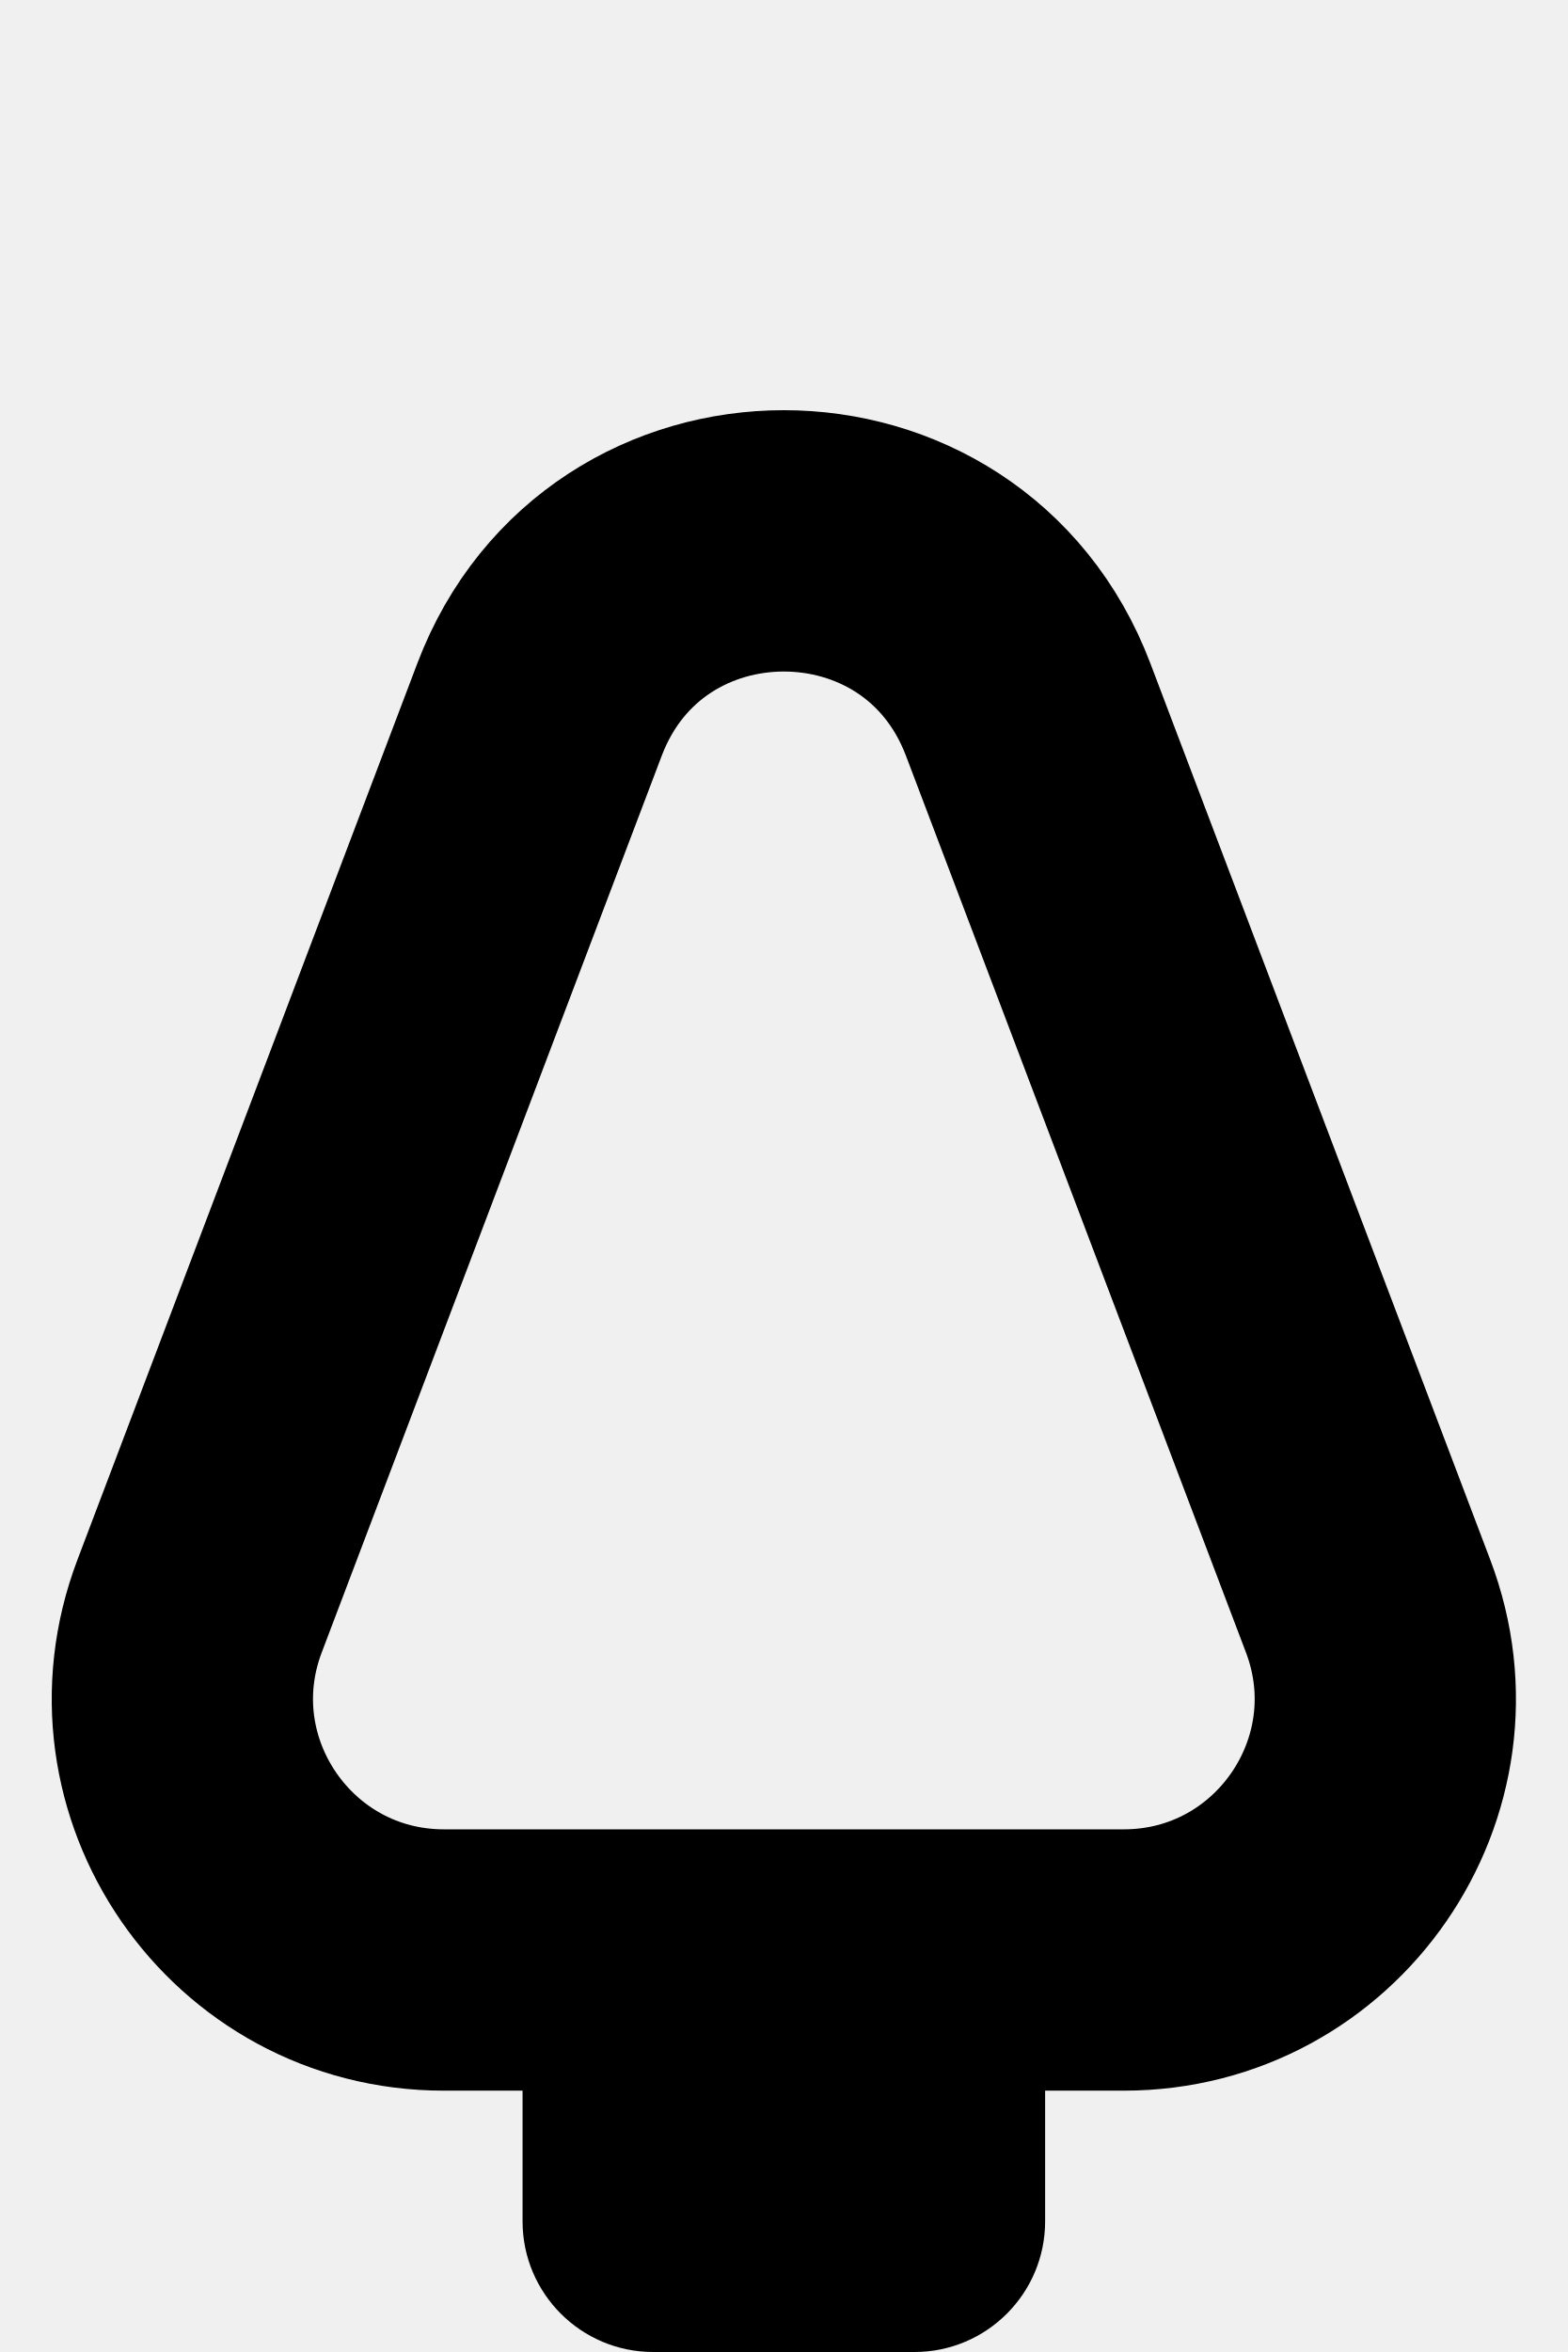
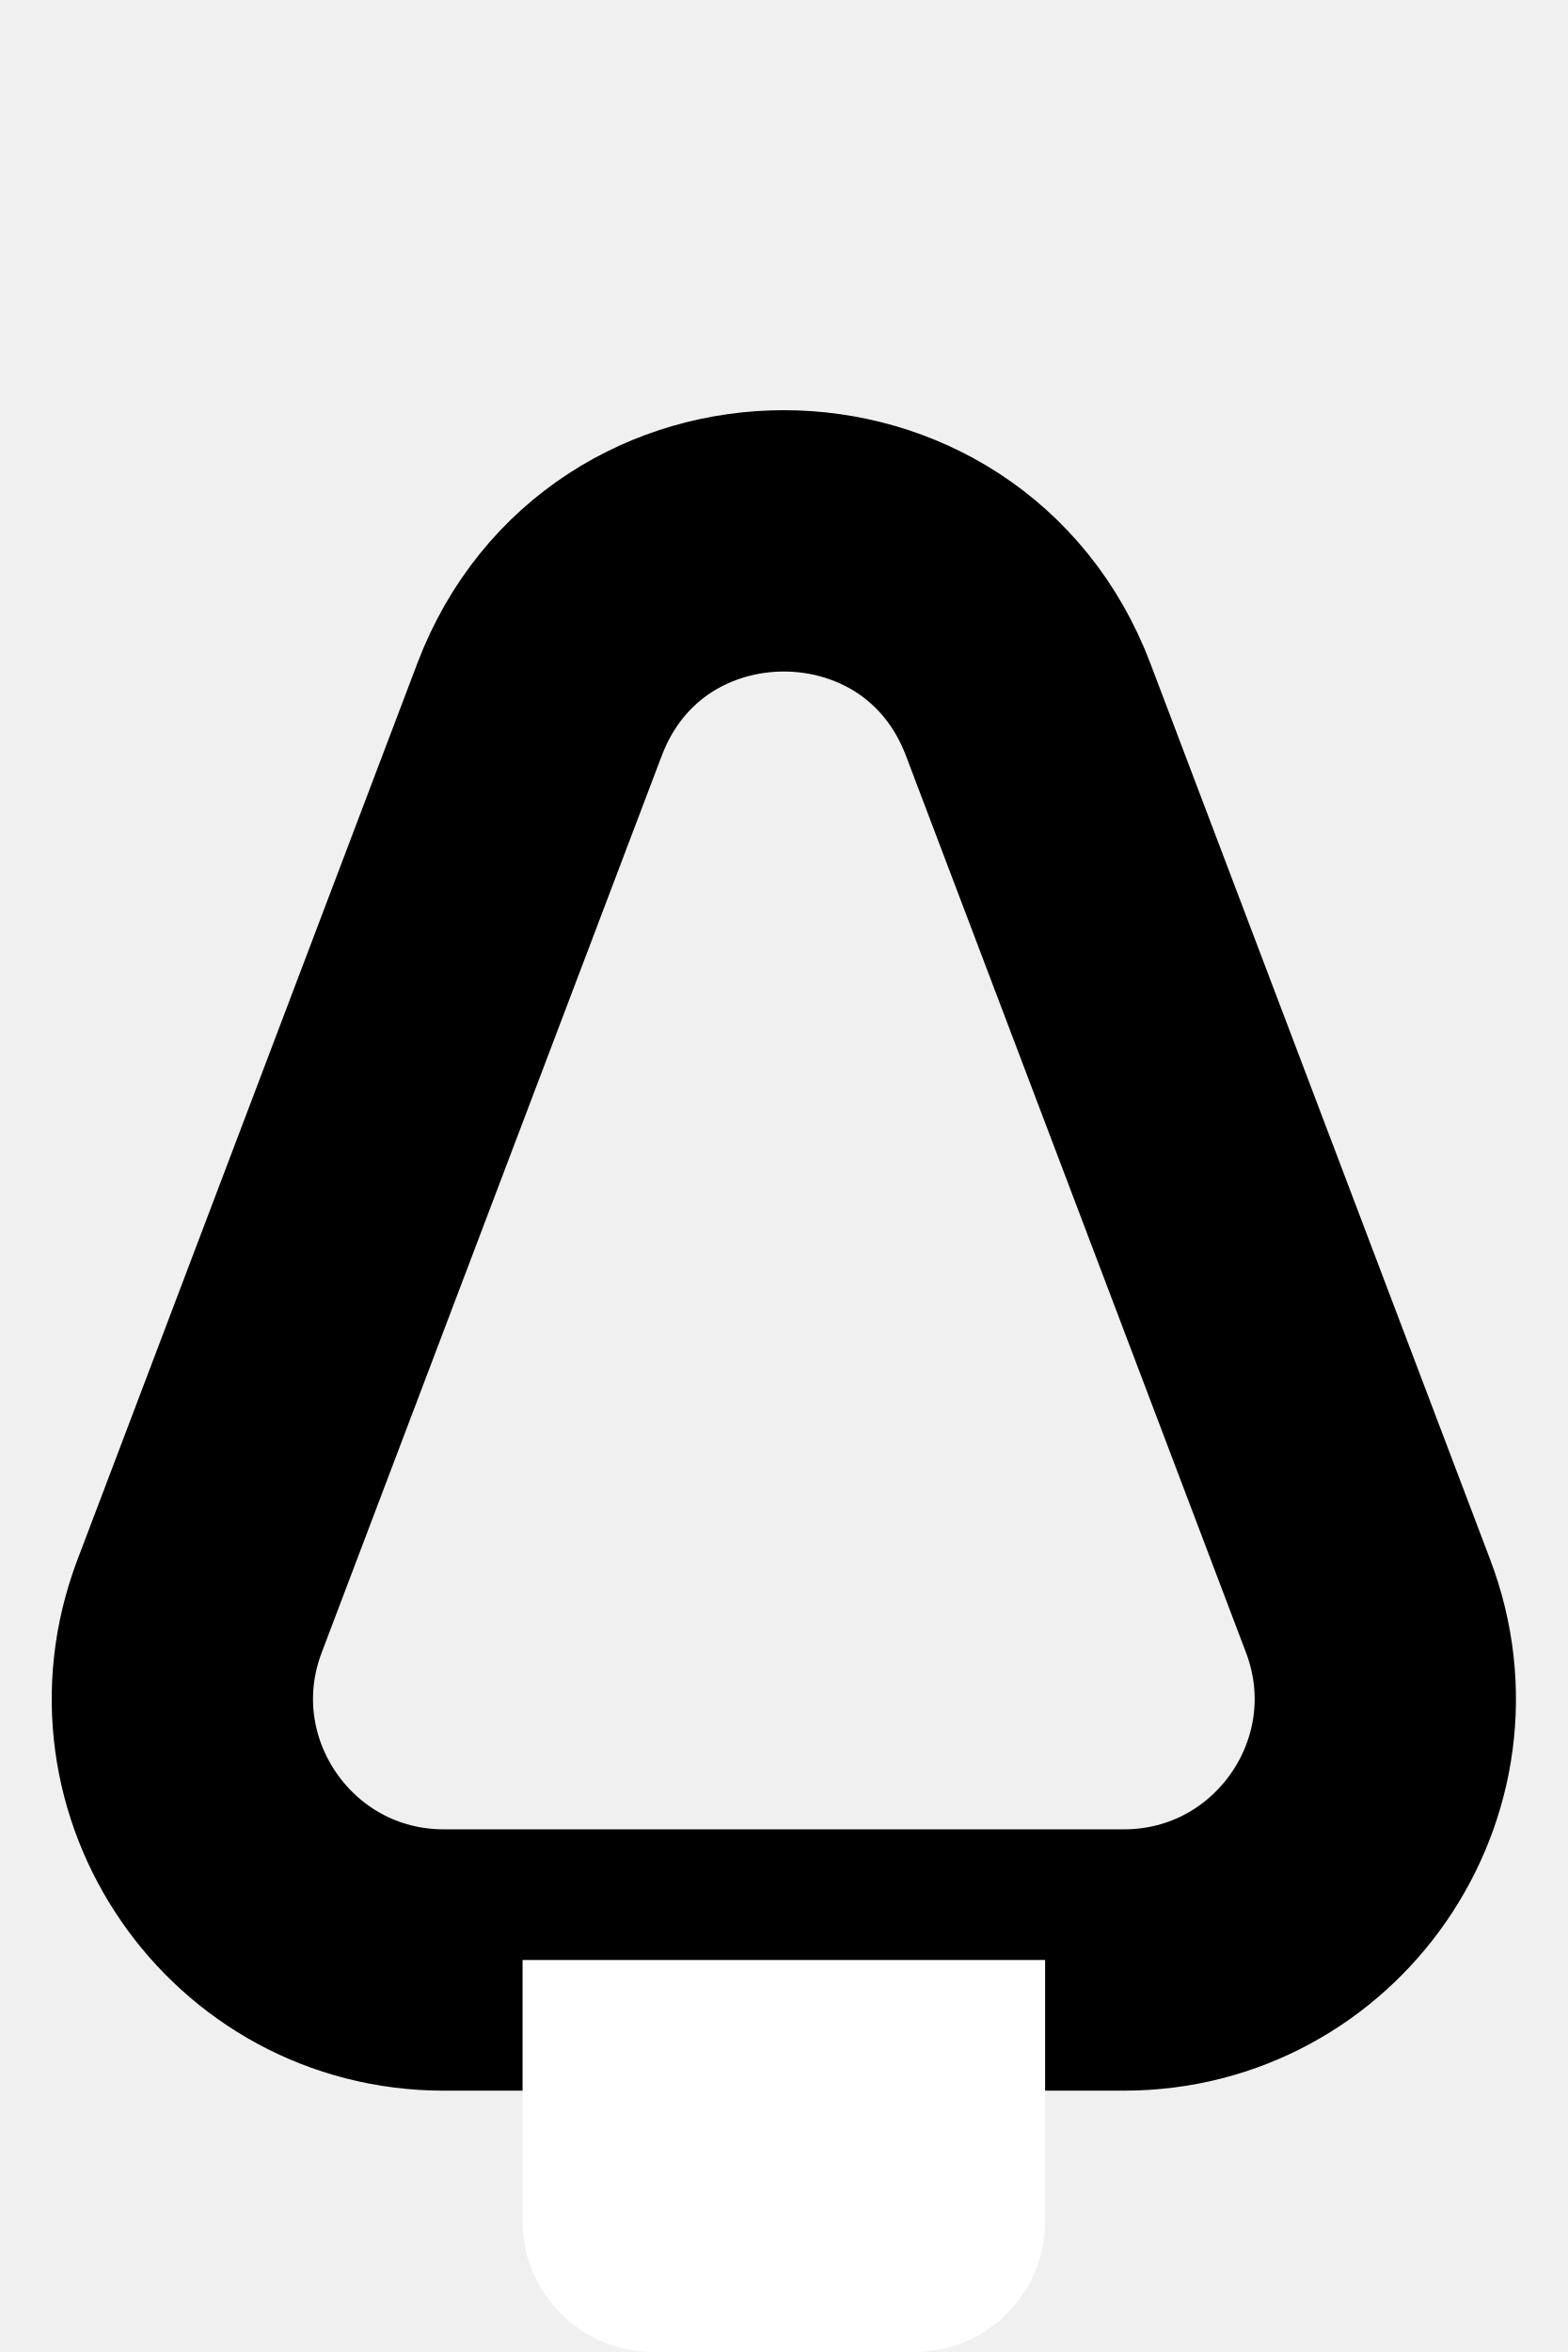
<svg xmlns="http://www.w3.org/2000/svg" width="12" height="18" viewBox="0 0 12 18" fill="none">
  <path d="M1.528 12.291L4.13 5.43C4.783 3.709 7.217 3.709 7.87 5.43L10.472 12.291C10.969 13.599 10.002 15 8.602 15H3.398C1.998 15 1.031 13.599 1.528 12.291Z" stroke="black" stroke-width="2" />
-   <path d="M4 15H8V17C8 17.552 7.552 18 7 18H5C4.448 18 4 17.552 4 17V15Z" fill="black" />
+   <path d="M4 15H8V17C8 17.552 7.552 18 7 18H5C4.448 18 4 17.552 4 17V15Z" fill="white" />
</svg>
